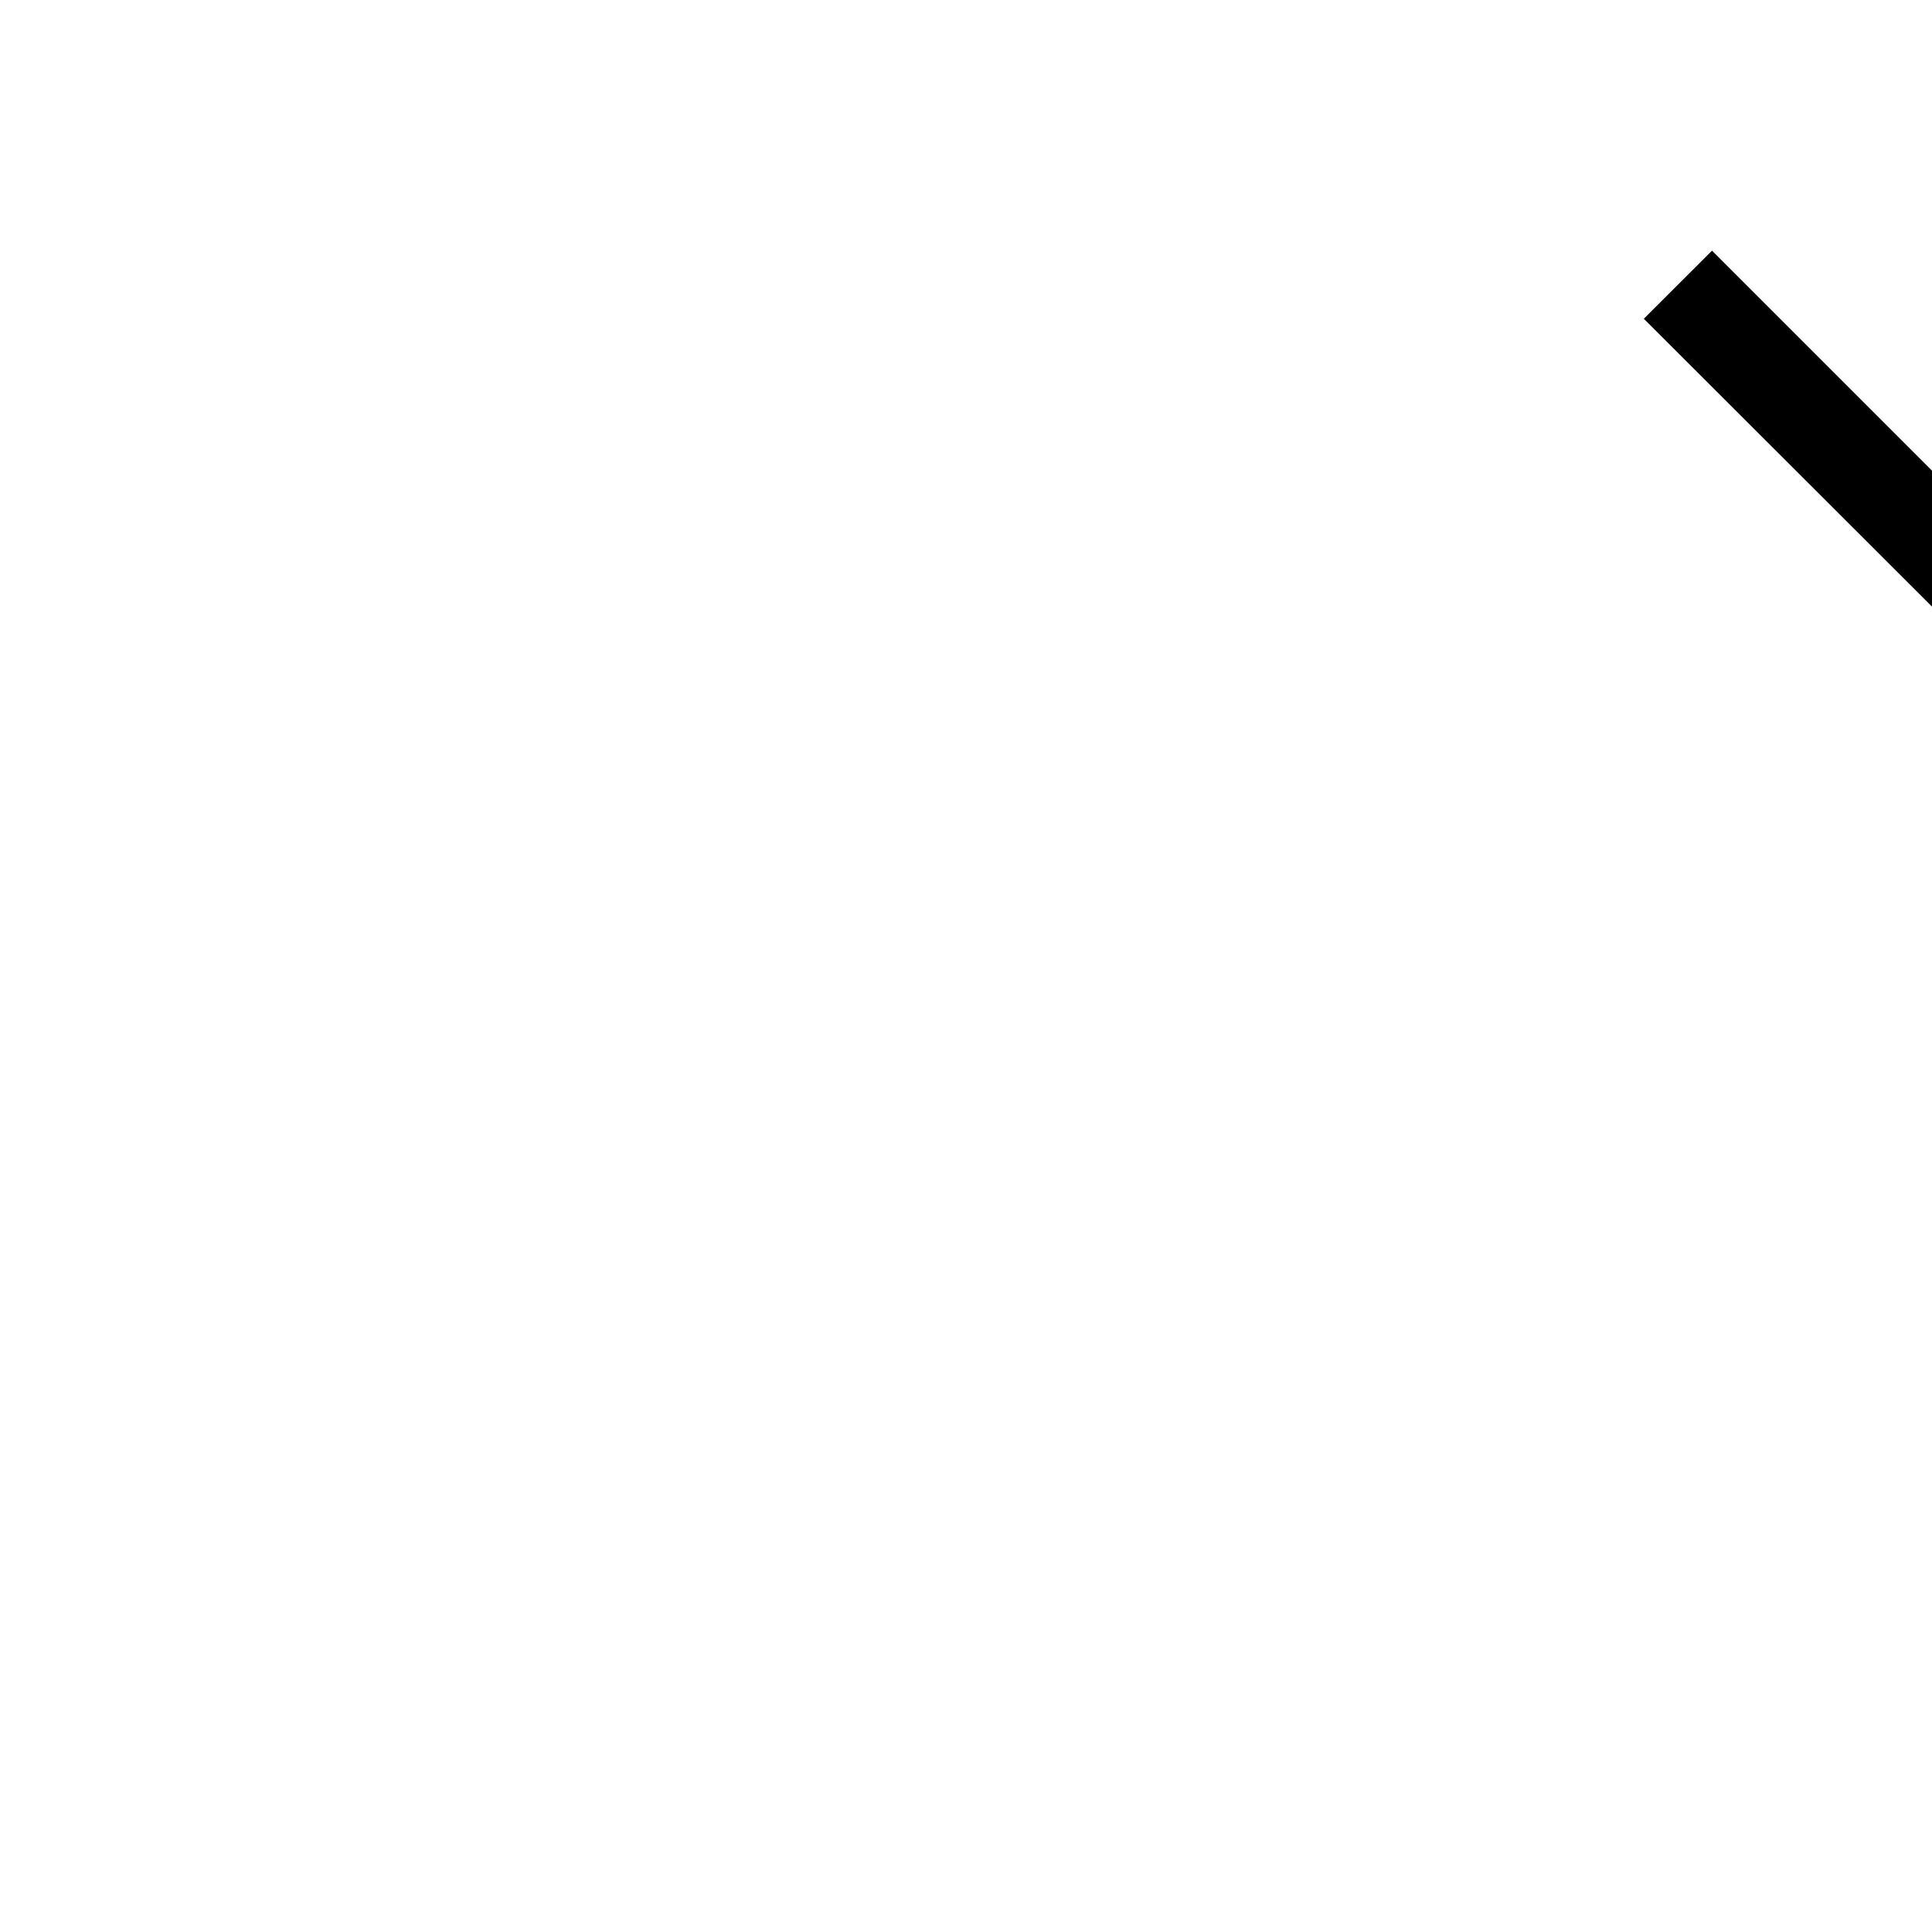
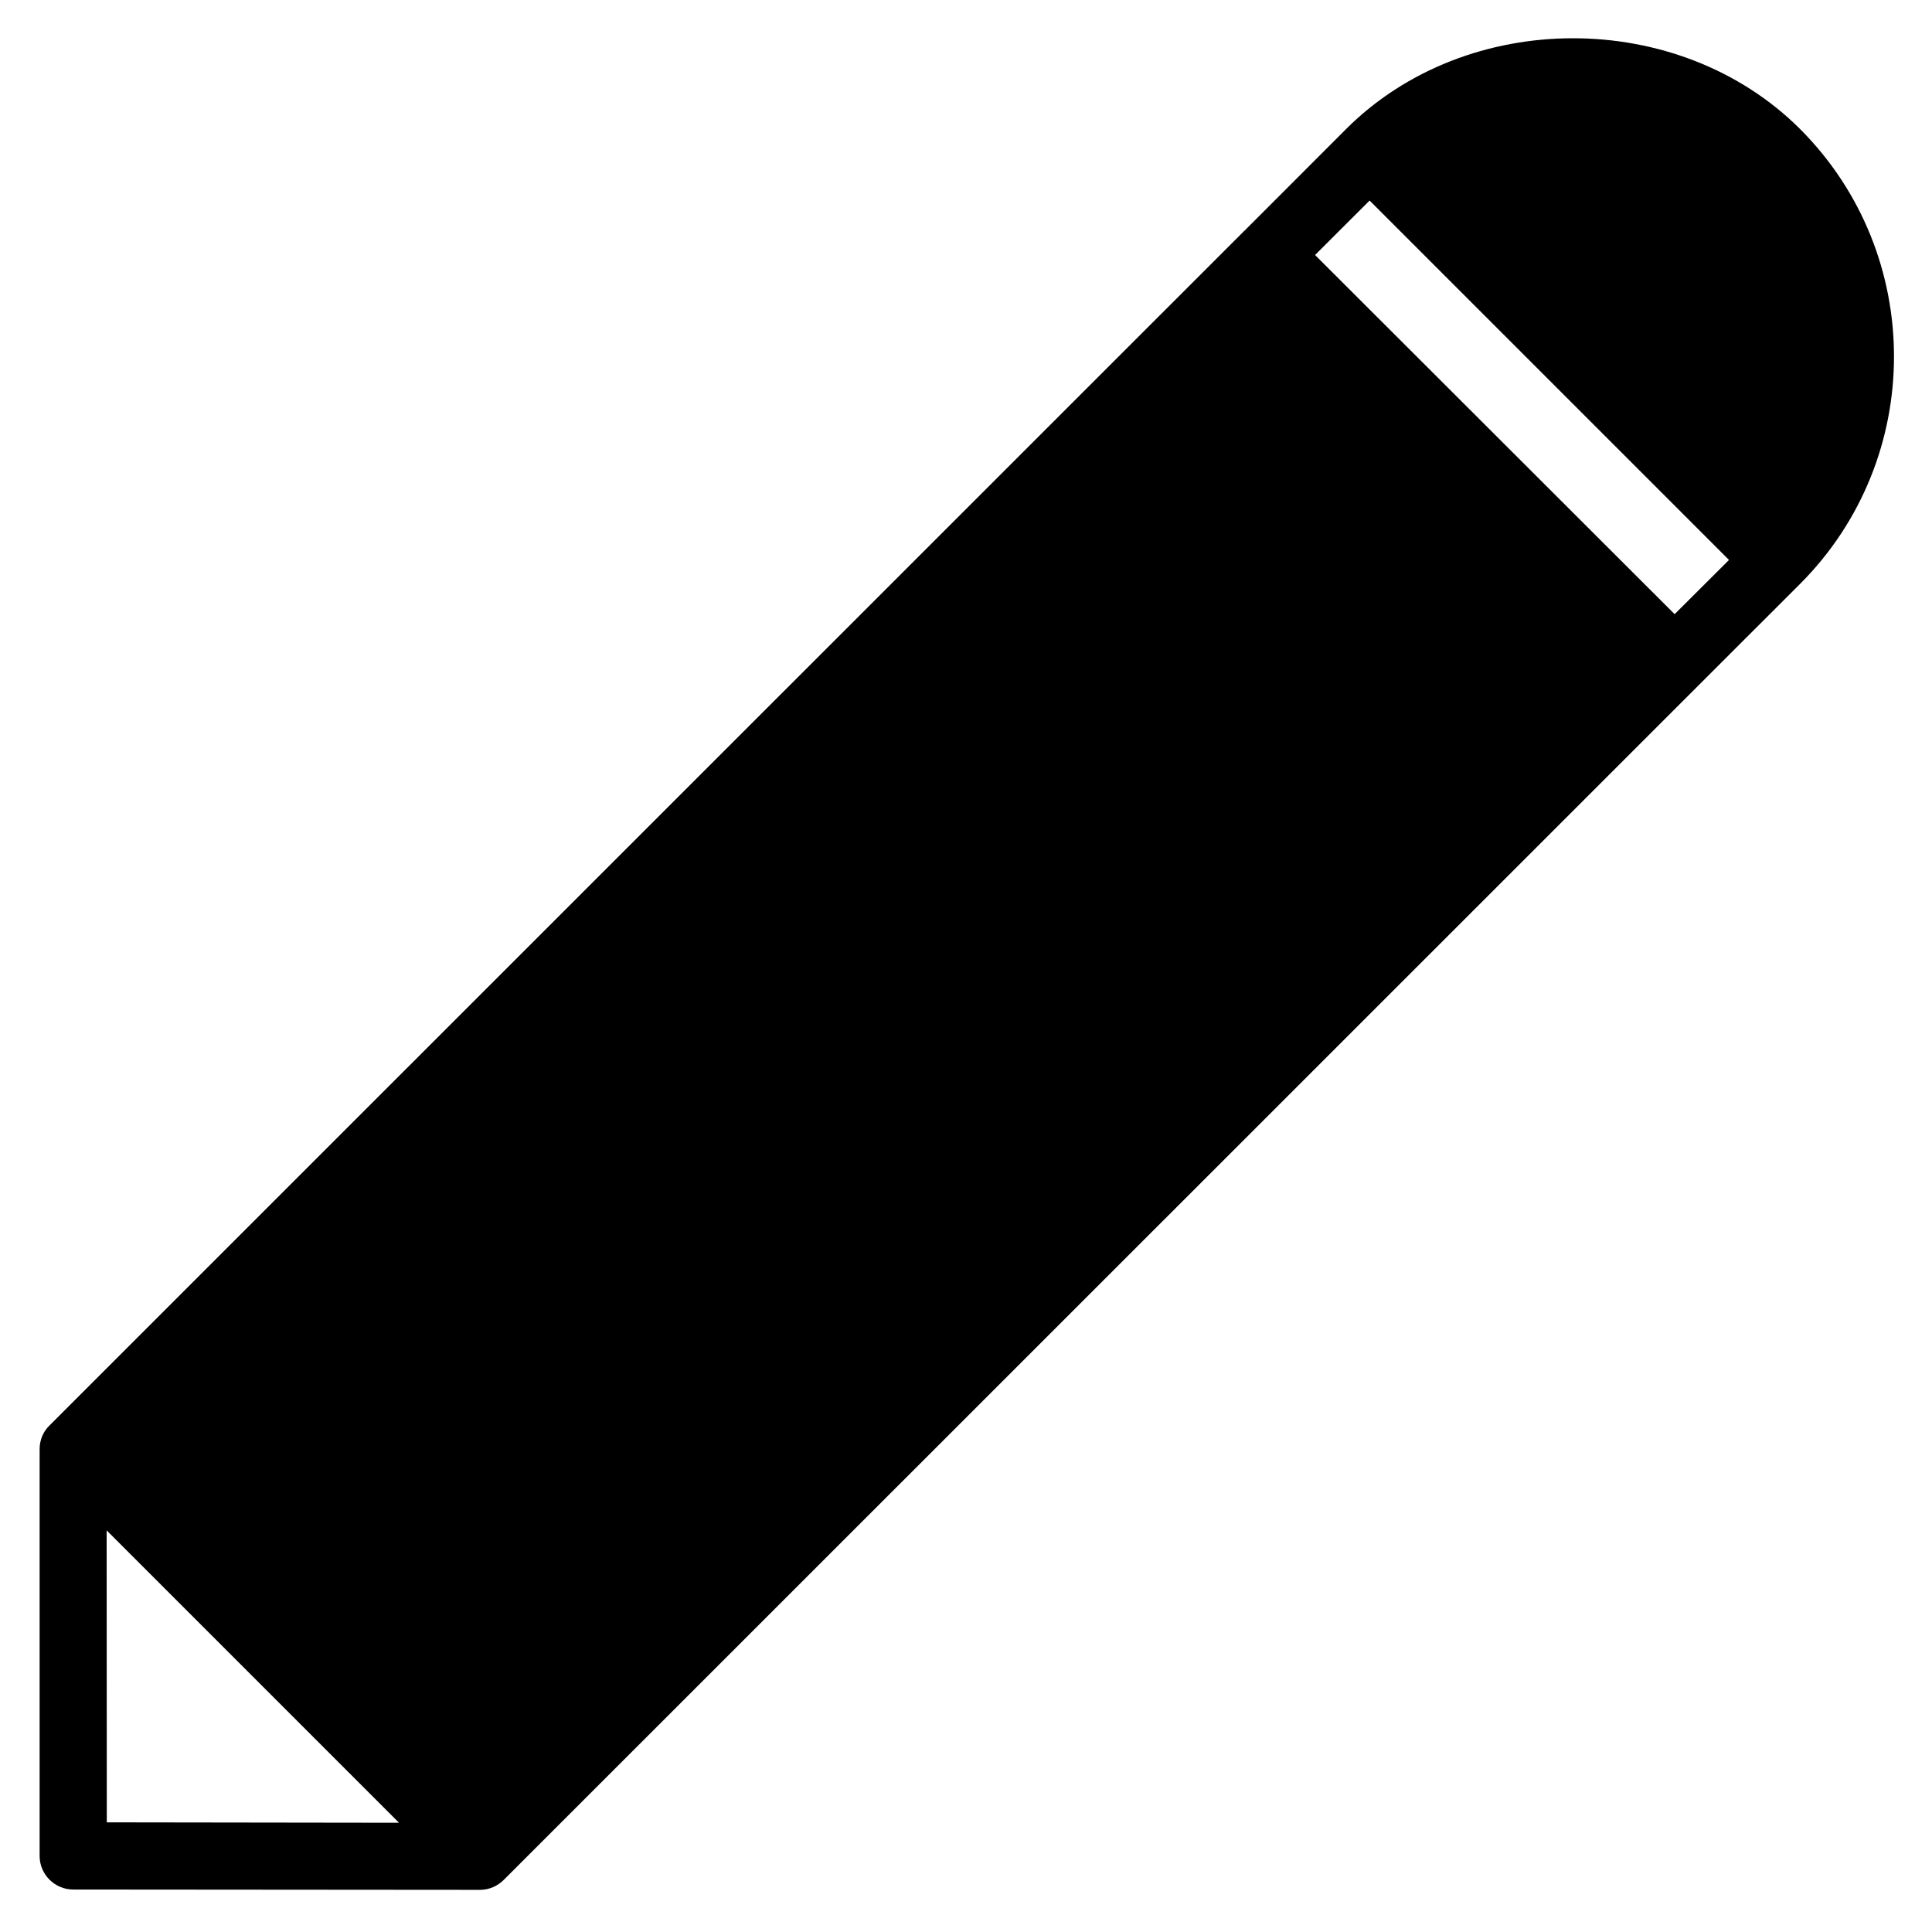
- <svg xmlns="http://www.w3.org/2000/svg" viewBox="0 0 1024 1024" height="1024" width="1024">
+ <svg xmlns="http://www.w3.org/2000/svg" viewBox="0 0 1280 1280">
  <defs>
    <clipPath id="a">
-       <path d="M0 1024h1024V0H0v1024z" />
+       <path d="m 0,1024 1024,0 L 1024,0 0,0 0,1024 Z" />
    </clipPath>
  </defs>
-   <path d="M1109.485 406.906L871.26 168.95l36.136-36.083 238.116 238.117-36.027 35.922zM-1038.727 800.45l-.105-193.45 193.715 193.714-193.61-.266zm1537.4-4003.422c-80.537-80.378-220.842-80.22-301.06.16l-67.293 67.344c-.105.052-.105 0-.21.052-.11.11 0 .16-.11.214L-869.025-903.22c-4.13 4.026-6.463 9.54-6.463 15.686v269.43c0 12.29 10.07 22.254 22.257 22.254l269.48.21c6.143 0 11.655-2.544 15.68-6.513l791.6-791.445 67.398-67.342c82.867-83.03 82.867-218.14 0-301.223" clip-path="url(#a)" />
+   <g transform="matrix(1.25 0 0 -1.25 0 1280)">
+     <g>
+       <g clip-path="url(#a)">
+         <g transform="translate(887.588 698.476)">
+           <path d="m 0,0 -190.579,190.365 28.908,28.866 L 28.822,28.738 0,0 Z m -830.982,-640.359 -0.084,154.76 154.972,-154.973 -154.888,0.213 z M 66.547,257.084 c -64.43,64.303 -176.674,64.176 -240.849,-0.127 l -53.834,-53.876 c -0.084,-0.041 -0.084,0 -0.167,-0.041 -0.088,-0.087 0,-0.128 -0.088,-0.171 L -861.417,-430.07 c -3.305,-3.221 -5.171,-7.633 -5.171,-12.549 l 0,-215.544 c 0,-9.831 8.055,-17.803 17.805,-17.803 l 215.586,-0.168 c 4.916,0 9.325,2.035 12.545,5.21 L 12.629,-37.768 66.547,16.106 c 66.295,66.423 66.295,174.513 0,240.978" />
+         </g>
+       </g>
+     </g>
+   </g>
</svg>
